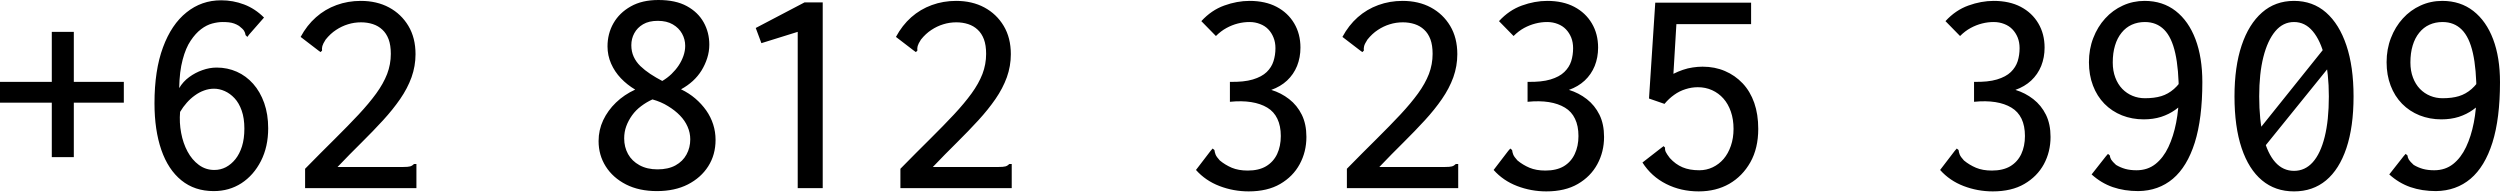
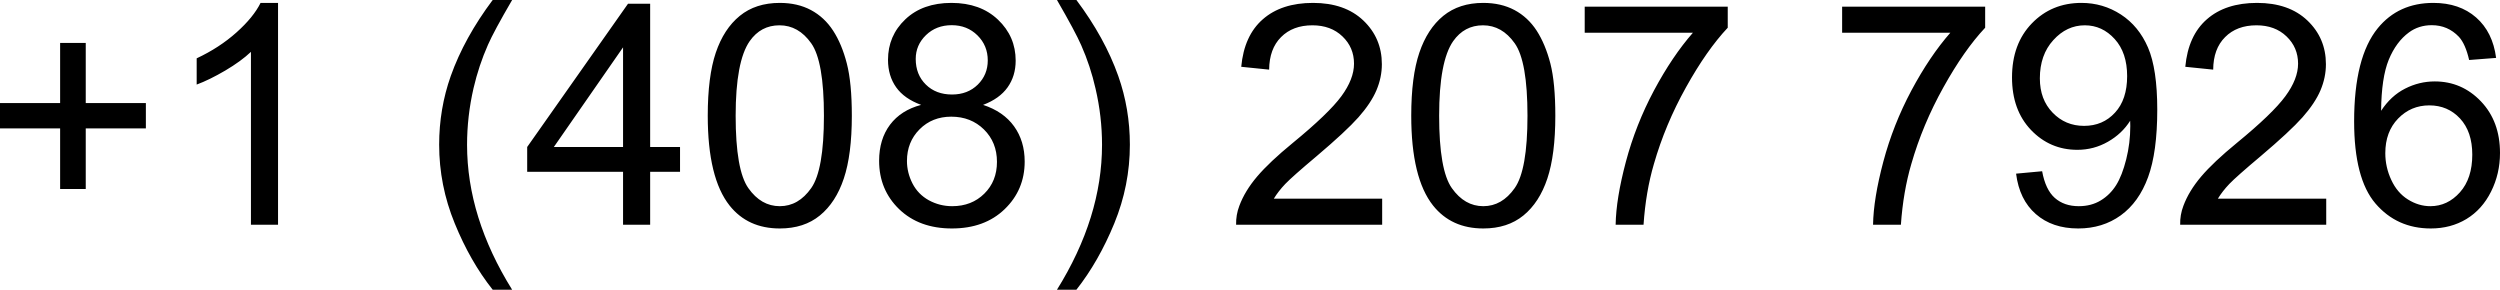
- <svg xmlns="http://www.w3.org/2000/svg" viewBox="0 11.35 419.95 32.15" data-asc="0.859" width="419.95" height="32.15">
+ <svg xmlns="http://www.w3.org/2000/svg" viewBox="0 8.86 404.98 46.93" data-asc="0.9052734375" width="404.98" height="46.93">
  <defs />
  <g fill="#000000">
    <g transform="translate(0, 0)">
-       <path d="M8.70 37.75L8.70 28.60L0 28.60L0 25.10L8.70 25.10L8.70 16.70L12.40 16.70L12.40 25.10L20.80 25.10L20.80 28.60L12.40 28.60L12.40 37.75L8.70 37.75ZM35.90 43.45Q32.70 43.45 30.48 41.65Q28.25 39.85 27.10 36.53Q25.95 33.20 25.95 28.70Q25.95 23.15 27.38 19.30Q28.80 15.45 31.33 13.43Q33.85 11.40 37.15 11.40Q39.15 11.40 41 12.10Q42.85 12.80 44.35 14.30L41.85 17.15L41.55 17.55L41.25 17.25Q41.20 16.85 41 16.53Q40.80 16.20 40.15 15.70Q39.75 15.45 39.33 15.30Q38.90 15.15 38.43 15.10Q37.95 15.05 37.40 15.05Q36.60 15.05 35.65 15.30Q34.70 15.55 33.78 16.25Q32.85 16.95 32.03 18.18Q31.20 19.40 30.68 21.38Q30.15 23.35 30.10 26.15Q30.75 25.05 31.78 24.30Q32.80 23.55 34 23.13Q35.20 22.70 36.40 22.70Q38.20 22.70 39.78 23.40Q41.35 24.10 42.53 25.43Q43.70 26.75 44.38 28.65Q45.05 30.55 45.05 32.90Q45.05 36 43.83 38.40Q42.60 40.80 40.55 42.13Q38.50 43.45 35.90 43.45L35.90 43.45M36 39.90Q37.05 39.90 37.95 39.43Q38.85 38.95 39.55 38.08Q40.25 37.20 40.65 35.93Q41.05 34.65 41.05 32.95Q41.05 31.20 40.60 29.93Q40.15 28.65 39.40 27.85Q38.65 27.05 37.75 26.65Q36.85 26.25 35.95 26.25Q35.10 26.25 34.28 26.55Q33.45 26.85 32.73 27.38Q32 27.90 31.38 28.60Q30.75 29.30 30.25 30.15Q30.10 31.95 30.43 33.68Q30.75 35.40 31.50 36.80Q32.25 38.20 33.40 39.05Q34.55 39.90 36 39.90L36 39.90ZM51.25 39.70Q54 36.90 56.25 34.68Q58.50 32.45 60.25 30.58Q62 28.70 63.20 27.05Q64.40 25.40 65.03 23.78Q65.65 22.15 65.65 20.40Q65.65 18.95 65.28 17.95Q64.90 16.95 64.22 16.33Q63.55 15.70 62.63 15.40Q61.70 15.10 60.65 15.10Q59.50 15.10 58.45 15.43Q57.40 15.75 56.45 16.38Q55.50 17 54.70 18Q54.25 18.70 54.15 19.08Q54.05 19.45 54.10 19.85L53.85 20.10L53.50 19.85L50.50 17.55Q51.55 15.60 53.08 14.25Q54.60 12.90 56.53 12.20Q58.45 11.50 60.60 11.50Q63.30 11.50 65.35 12.60Q67.40 13.70 68.60 15.70Q69.80 17.70 69.80 20.45Q69.80 22.45 69.13 24.33Q68.45 26.20 67.22 27.98Q66 29.75 64.35 31.55Q62.70 33.35 60.75 35.28Q58.80 37.20 56.70 39.40L67.70 39.40Q68.55 39.40 68.90 39.30Q69.25 39.20 69.55 38.90L69.95 38.90L69.95 39.40L69.95 42.95L51.25 42.95L51.25 39.70ZM110.35 43.45Q107.35 43.45 105.15 42.33Q102.95 41.20 101.75 39.30Q100.55 37.40 100.55 35.05Q100.55 33.20 101.32 31.55Q102.10 29.90 103.47 28.58Q104.85 27.25 106.70 26.40Q105.35 25.60 104.30 24.50Q103.25 23.40 102.65 22.03Q102.05 20.65 102.05 19.15Q102.05 17 103.05 15.25Q104.05 13.50 105.95 12.43Q107.85 11.35 110.60 11.35Q113.50 11.35 115.38 12.38Q117.25 13.40 118.20 15.10Q119.15 16.80 119.15 18.85Q119.15 20 118.80 21.10Q118.45 22.20 117.85 23.18Q117.25 24.15 116.38 24.95Q115.50 25.75 114.40 26.35Q115.75 27 116.80 27.90Q117.85 28.80 118.63 29.90Q119.40 31 119.80 32.25Q120.20 33.50 120.20 34.85Q120.20 37.35 118.97 39.28Q117.75 41.20 115.55 42.33Q113.35 43.45 110.35 43.45M110.45 39.80Q112.25 39.80 113.47 39.13Q114.70 38.45 115.32 37.30Q115.95 36.15 115.95 34.75Q115.95 33.65 115.50 32.63Q115.05 31.60 114.22 30.75Q113.40 29.90 112.22 29.18Q111.05 28.45 109.60 28.05Q108.60 28.50 107.70 29.18Q106.80 29.85 106.17 30.73Q105.55 31.60 105.20 32.55Q104.85 33.50 104.85 34.60Q104.85 36.05 105.50 37.23Q106.15 38.40 107.42 39.10Q108.70 39.80 110.45 39.80M111.25 24.95Q112.10 24.45 112.80 23.78Q113.50 23.10 114 22.35Q114.50 21.60 114.80 20.75Q115.10 19.90 115.10 19.05Q115.10 17.95 114.57 17Q114.05 16.05 113.02 15.45Q112 14.85 110.50 14.85Q109 14.85 108.02 15.43Q107.05 16 106.55 16.93Q106.05 17.85 106.05 18.95Q106.05 20 106.45 20.88Q106.85 21.75 107.57 22.45Q108.30 23.15 109.25 23.78Q110.20 24.40 111.25 24.95ZM134 42.95L134 16.70L127.90 18.60L126.95 16.05L135.15 11.75L138.20 11.75L138.20 42.95L134 42.95ZM151.25 39.70Q154 36.90 156.25 34.68Q158.50 32.45 160.25 30.58Q162 28.70 163.20 27.05Q164.40 25.40 165.03 23.78Q165.65 22.15 165.65 20.40Q165.65 18.95 165.28 17.95Q164.90 16.95 164.22 16.33Q163.55 15.70 162.63 15.40Q161.70 15.10 160.65 15.10Q159.50 15.10 158.45 15.43Q157.40 15.75 156.45 16.38Q155.50 17 154.70 18Q154.25 18.70 154.15 19.08Q154.05 19.45 154.10 19.85L153.85 20.10L153.50 19.85L150.50 17.55Q151.55 15.60 153.07 14.25Q154.60 12.90 156.53 12.20Q158.45 11.50 160.60 11.50Q163.30 11.50 165.35 12.60Q167.40 13.70 168.60 15.70Q169.80 17.70 169.80 20.45Q169.80 22.45 169.13 24.33Q168.45 26.20 167.22 27.98Q166 29.75 164.35 31.55Q162.70 33.35 160.75 35.28Q158.80 37.20 156.70 39.40L167.70 39.40Q168.55 39.40 168.90 39.30Q169.25 39.20 169.55 38.90L169.95 38.90L169.95 39.40L169.95 42.95L151.25 42.95L151.25 39.70ZM209.75 43.50Q207.20 43.50 204.85 42.60Q202.50 41.70 200.90 39.90L203.35 36.70L203.70 36.30L204 36.55Q204.05 36.95 204.20 37.33Q204.35 37.70 204.90 38.30Q205.80 39.05 206.92 39.53Q208.05 40 209.60 40Q211.45 40 212.67 39.28Q213.90 38.55 214.53 37.23Q215.15 35.90 215.15 34.20Q215.15 32.50 214.57 31.30Q214 30.10 212.88 29.43Q211.75 28.75 210.17 28.50Q208.60 28.25 206.60 28.45L206.60 25.10Q208.95 25.15 210.45 24.70Q211.95 24.25 212.78 23.45Q213.60 22.65 213.92 21.63Q214.25 20.60 214.25 19.45Q214.25 18.45 213.92 17.65Q213.60 16.85 213.05 16.28Q212.50 15.70 211.67 15.38Q210.85 15.05 209.90 15.05Q208.90 15.05 207.92 15.30Q206.95 15.55 206.03 16.05Q205.10 16.55 204.25 17.40L201.80 14.90Q203.50 13.05 205.65 12.28Q207.80 11.50 209.90 11.50Q212.55 11.50 214.45 12.50Q216.35 13.50 217.40 15.28Q218.45 17.05 218.45 19.35Q218.45 21 217.88 22.43Q217.30 23.85 216.20 24.88Q215.10 25.90 213.55 26.45Q215.20 26.95 216.55 28Q217.90 29.05 218.68 30.63Q219.45 32.20 219.45 34.35Q219.45 36.85 218.32 38.93Q217.20 41 215.05 42.25Q212.90 43.50 209.75 43.50L209.75 43.50ZM226.25 39.70Q229 36.90 231.25 34.68Q233.50 32.45 235.25 30.58Q237 28.70 238.20 27.05Q239.40 25.40 240.03 23.78Q240.65 22.15 240.65 20.40Q240.65 18.95 240.28 17.95Q239.90 16.95 239.22 16.33Q238.55 15.70 237.63 15.40Q236.70 15.10 235.65 15.10Q234.50 15.10 233.45 15.43Q232.40 15.75 231.45 16.38Q230.50 17 229.70 18Q229.25 18.70 229.15 19.08Q229.05 19.45 229.10 19.85L228.85 20.10L228.50 19.85L225.50 17.55Q226.55 15.60 228.07 14.25Q229.60 12.90 231.53 12.20Q233.45 11.50 235.60 11.50Q238.30 11.50 240.35 12.60Q242.40 13.70 243.60 15.70Q244.80 17.70 244.80 20.45Q244.80 22.45 244.13 24.33Q243.45 26.20 242.22 27.98Q241 29.75 239.35 31.55Q237.70 33.35 235.75 35.28Q233.80 37.20 231.70 39.40L242.70 39.40Q243.55 39.40 243.90 39.30Q244.25 39.20 244.55 38.90L244.95 38.90L244.95 39.40L244.95 42.95L226.25 42.95L226.25 39.70ZM259.75 43.50Q257.20 43.50 254.85 42.60Q252.50 41.70 250.90 39.90L253.35 36.70L253.70 36.30L254 36.55Q254.05 36.95 254.20 37.33Q254.35 37.70 254.90 38.30Q255.80 39.05 256.93 39.53Q258.05 40 259.60 40Q261.45 40 262.68 39.28Q263.90 38.55 264.52 37.23Q265.15 35.90 265.15 34.20Q265.15 32.50 264.57 31.30Q264 30.10 262.88 29.43Q261.75 28.75 260.18 28.50Q258.60 28.25 256.60 28.45L256.60 25.10Q258.95 25.15 260.45 24.70Q261.95 24.25 262.77 23.45Q263.60 22.65 263.93 21.63Q264.25 20.60 264.25 19.45Q264.25 18.45 263.93 17.65Q263.60 16.85 263.05 16.28Q262.50 15.70 261.68 15.38Q260.85 15.05 259.90 15.05Q258.90 15.05 257.93 15.30Q256.95 15.55 256.02 16.05Q255.10 16.55 254.25 17.40L251.80 14.90Q253.50 13.05 255.65 12.28Q257.80 11.50 259.90 11.50Q262.55 11.50 264.45 12.50Q266.35 13.50 267.40 15.28Q268.45 17.05 268.45 19.35Q268.45 21 267.88 22.43Q267.30 23.85 266.20 24.88Q265.10 25.90 263.55 26.45Q265.20 26.95 266.55 28Q267.90 29.05 268.68 30.63Q269.45 32.20 269.45 34.35Q269.45 36.85 268.32 38.93Q267.20 41 265.05 42.25Q262.90 43.50 259.75 43.50L259.75 43.50ZM285.35 43.50Q282.35 43.50 279.88 42.25Q277.40 41 275.90 38.65L279.05 36.20L279.45 35.90L279.70 36.15Q279.65 36.55 279.83 36.90Q280 37.25 280.50 37.90Q281.45 38.95 282.63 39.45Q283.80 39.95 285.45 39.95Q286.65 39.95 287.70 39.45Q288.75 38.95 289.53 38.05Q290.30 37.15 290.75 35.85Q291.20 34.55 291.20 33Q291.20 31.40 290.75 30.10Q290.30 28.80 289.50 27.90Q288.70 27 287.60 26.50Q286.50 26.00 285.20 26.00Q284.15 26.00 283.13 26.33Q282.10 26.65 281.23 27.28Q280.35 27.90 279.60 28.80L277 27.90L278.05 11.80L294.15 11.80L294.15 15.40L281.60 15.40L281.10 23.75Q281.90 23.35 282.70 23.08Q283.50 22.80 284.35 22.68Q285.20 22.55 286 22.55Q288.05 22.55 289.75 23.28Q291.45 24.00 292.73 25.35Q294 26.70 294.68 28.63Q295.35 30.55 295.35 33Q295.35 36.25 294.03 38.60Q292.70 40.95 290.48 42.23Q288.25 43.50 285.35 43.50L285.35 43.50ZM334.75 43.50Q332.20 43.50 329.85 42.60Q327.50 41.70 325.90 39.90L328.35 36.70L328.70 36.30L329 36.55Q329.05 36.95 329.20 37.33Q329.35 37.70 329.90 38.30Q330.80 39.05 331.93 39.53Q333.05 40 334.60 40Q336.45 40 337.68 39.28Q338.90 38.55 339.53 37.23Q340.15 35.90 340.15 34.20Q340.15 32.50 339.58 31.30Q339 30.10 337.88 29.43Q336.75 28.75 335.18 28.50Q333.60 28.25 331.60 28.45L331.60 25.10Q333.95 25.15 335.45 24.70Q336.95 24.25 337.78 23.45Q338.60 22.65 338.93 21.63Q339.25 20.60 339.25 19.45Q339.25 18.45 338.93 17.65Q338.60 16.85 338.05 16.28Q337.50 15.70 336.68 15.38Q335.85 15.05 334.90 15.05Q333.90 15.05 332.93 15.30Q331.95 15.55 331.03 16.05Q330.10 16.55 329.25 17.40L326.80 14.90Q328.50 13.05 330.65 12.28Q332.80 11.50 334.90 11.50Q337.55 11.50 339.45 12.50Q341.35 13.50 342.40 15.28Q343.45 17.05 343.45 19.35Q343.45 21 342.88 22.43Q342.30 23.85 341.20 24.88Q340.10 25.90 338.55 26.45Q340.20 26.95 341.55 28Q342.90 29.05 343.68 30.63Q344.45 32.20 344.45 34.35Q344.45 36.85 343.33 38.93Q342.20 41 340.05 42.25Q337.90 43.50 334.75 43.50L334.75 43.50ZM359.20 43.45Q356.85 43.45 354.90 42.78Q352.95 42.10 351.35 40.65L353.75 37.60L354.10 37.20L354.40 37.45Q354.45 37.85 354.65 38.18Q354.85 38.50 355.45 39.05Q356.20 39.50 357.03 39.73Q357.85 39.95 358.90 39.95Q360.75 39.95 362.08 38.90Q363.40 37.85 364.25 36.05Q365.10 34.25 365.55 31.95Q366 29.65 366 27.15Q366 22.95 365.40 20.28Q364.80 17.60 363.53 16.33Q362.25 15.05 360.30 15.05Q359.10 15.05 358.10 15.50Q357.10 15.95 356.38 16.85Q355.65 17.75 355.28 19Q354.90 20.25 354.90 21.85Q354.90 23.25 355.33 24.38Q355.75 25.50 356.50 26.28Q357.25 27.05 358.23 27.45Q359.20 27.85 360.30 27.85Q361.90 27.85 363.05 27.50Q364.20 27.15 365.18 26.30Q366.15 25.45 366.95 24.05L367.30 28.05Q366.45 29.05 365.40 29.80Q364.35 30.55 363.03 30.98Q361.70 31.40 360.10 31.40Q358.15 31.40 356.45 30.73Q354.75 30.05 353.50 28.78Q352.25 27.50 351.58 25.73Q350.90 23.95 350.90 21.80Q350.90 19.60 351.63 17.73Q352.35 15.85 353.63 14.45Q354.90 13.05 356.60 12.28Q358.30 11.50 360.25 11.50Q363.30 11.50 365.48 13.20Q367.65 14.90 368.80 17.95Q369.95 21 369.95 25.15Q369.95 31.25 368.68 35.30Q367.40 39.35 365 41.38Q362.60 43.40 359.20 43.45L359.20 43.45ZM378.20 34.70L391.55 18.05L392.65 20.85L379.30 37.35L378.20 34.70M385.35 43.50Q382.20 43.50 379.98 41.65Q377.75 39.80 376.55 36.23Q375.35 32.65 375.35 27.55Q375.35 22.55 376.55 18.98Q377.75 15.40 379.98 13.45Q382.20 11.50 385.35 11.50Q388.50 11.50 390.73 13.45Q392.95 15.40 394.15 18.98Q395.35 22.55 395.35 27.55Q395.35 32.65 394.15 36.23Q392.95 39.80 390.73 41.65Q388.50 43.50 385.35 43.50M385.35 40.05Q387.20 40.05 388.50 38.60Q389.80 37.15 390.50 34.35Q391.20 31.55 391.20 27.55Q391.20 23.70 390.50 20.93Q389.80 18.15 388.50 16.60Q387.20 15.05 385.35 15.05Q383.50 15.05 382.20 16.60Q380.90 18.15 380.20 20.93Q379.50 23.70 379.50 27.55Q379.50 31.55 380.20 34.35Q380.90 37.15 382.20 38.60Q383.50 40.05 385.35 40.05ZM409.20 43.45Q406.85 43.45 404.90 42.78Q402.95 42.10 401.35 40.65L403.75 37.60L404.10 37.20L404.40 37.45Q404.45 37.85 404.65 38.18Q404.85 38.50 405.45 39.05Q406.20 39.50 407.03 39.73Q407.85 39.95 408.90 39.95Q410.75 39.95 412.08 38.90Q413.40 37.85 414.25 36.05Q415.10 34.25 415.55 31.95Q416 29.65 416 27.15Q416 22.95 415.40 20.28Q414.80 17.60 413.53 16.33Q412.25 15.05 410.30 15.05Q409.10 15.05 408.10 15.50Q407.10 15.95 406.38 16.85Q405.65 17.75 405.28 19Q404.90 20.25 404.90 21.85Q404.90 23.25 405.33 24.38Q405.75 25.50 406.50 26.28Q407.25 27.05 408.23 27.45Q409.20 27.85 410.30 27.85Q411.90 27.85 413.05 27.50Q414.20 27.15 415.18 26.30Q416.15 25.45 416.95 24.05L417.30 28.05Q416.45 29.05 415.40 29.80Q414.35 30.55 413.03 30.98Q411.70 31.40 410.10 31.40Q408.15 31.40 406.45 30.73Q404.75 30.05 403.50 28.78Q402.25 27.50 401.58 25.73Q400.90 23.95 400.90 21.80Q400.90 19.60 401.63 17.73Q402.35 15.85 403.63 14.45Q404.90 13.05 406.60 12.28Q408.30 11.50 410.25 11.50Q413.30 11.50 415.48 13.20Q417.65 14.90 418.80 17.95Q419.95 21 419.95 25.15Q419.95 31.25 418.68 35.30Q417.40 39.35 415 41.38Q412.60 43.40 409.20 43.45L409.20 43.45Z" />
+       <path d="M9.74 39.48L9.74 29.66L0 29.66L0 25.56L9.74 25.56L9.74 15.82L13.89 15.82L13.89 25.56L23.63 25.56L23.63 29.66L13.89 29.66L13.89 39.48L9.74 39.48ZM45.04 45.26L40.65 45.26L40.65 17.26Q39.06 18.77 36.49 20.29Q33.91 21.80 31.86 22.56L31.86 18.31Q35.55 16.58 38.31 14.11Q41.06 11.65 42.21 9.33L45.04 9.33L45.04 45.26ZM79.81 55.79Q76.17 51.20 73.66 45.04Q71.14 38.89 71.14 32.30Q71.14 26.49 73.02 21.17Q75.22 14.99 79.81 8.86L82.96 8.86Q80.00 13.94 79.05 16.11Q77.56 19.48 76.71 23.14Q75.66 27.71 75.66 32.32Q75.66 44.07 82.96 55.79L79.81 55.79ZM100.93 45.26L100.93 36.69L85.40 36.69L85.40 32.67L101.73 9.47L105.32 9.47L105.32 32.67L110.16 32.67L110.16 36.69L105.32 36.69L105.32 45.26L100.93 45.26M100.93 32.67L100.93 16.53L89.72 32.67L100.93 32.67ZM114.65 27.61Q114.65 21.26 115.95 17.40Q117.26 13.53 119.84 11.43Q122.41 9.33 126.32 9.33Q129.20 9.33 131.37 10.49Q133.54 11.65 134.96 13.83Q136.38 16.02 137.18 19.15Q137.99 22.29 137.99 27.61Q137.99 33.91 136.69 37.78Q135.40 41.65 132.82 43.76Q130.25 45.87 126.32 45.87Q121.14 45.87 118.19 42.16Q114.65 37.70 114.65 27.61M119.17 27.61Q119.17 36.43 121.23 39.34Q123.29 42.26 126.32 42.26Q129.35 42.26 131.41 39.33Q133.47 36.40 133.47 27.61Q133.47 18.77 131.41 15.87Q129.35 12.96 126.27 12.96Q123.24 12.96 121.44 15.53Q119.17 18.80 119.17 27.61ZM149.22 25.85Q146.48 24.85 145.17 23.00Q143.85 21.14 143.85 18.55Q143.85 14.65 146.66 11.99Q149.46 9.33 154.13 9.33Q158.81 9.33 161.67 12.05Q164.53 14.77 164.53 18.68Q164.53 21.17 163.22 23.01Q161.91 24.85 159.25 25.85Q162.55 26.93 164.27 29.32Q165.99 31.71 165.99 35.03Q165.99 39.62 162.74 42.75Q159.50 45.87 154.20 45.87Q148.90 45.87 145.65 42.74Q142.41 39.60 142.41 34.91Q142.41 31.42 144.18 29.06Q145.95 26.71 149.22 25.85M148.34 18.41Q148.34 20.95 149.98 22.56Q151.61 24.17 154.22 24.17Q156.76 24.17 158.39 22.57Q160.01 20.97 160.01 18.65Q160.01 16.24 158.34 14.59Q156.67 12.94 154.17 12.94Q151.66 12.94 150 14.55Q148.34 16.16 148.34 18.41M146.92 34.94Q146.92 36.82 147.81 38.57Q148.71 40.33 150.46 41.30Q152.22 42.26 154.25 42.26Q157.40 42.26 159.45 40.23Q161.50 38.21 161.50 35.08Q161.50 31.91 159.39 29.83Q157.28 27.76 154.10 27.76Q151.00 27.76 148.96 29.81Q146.92 31.86 146.92 34.94ZM174.37 55.79L171.22 55.79Q178.52 44.07 178.52 32.32Q178.52 27.73 177.47 23.22Q176.64 19.56 175.15 16.19Q174.19 13.99 171.22 8.86L174.37 8.86Q178.96 14.99 181.15 21.17Q183.03 26.49 183.03 32.30Q183.03 38.89 180.51 45.04Q177.98 51.20 174.37 55.79ZM223.90 41.04L223.90 45.26L200.24 45.26Q200.20 43.68 200.76 42.21Q201.66 39.79 203.65 37.45Q205.64 35.11 209.40 32.03Q215.23 27.25 217.29 24.45Q219.34 21.66 219.34 19.17Q219.34 16.55 217.47 14.76Q215.60 12.96 212.60 12.96Q209.42 12.96 207.52 14.87Q205.62 16.77 205.59 20.14L201.07 19.68Q201.54 14.62 204.57 11.98Q207.59 9.33 212.70 9.33Q217.85 9.33 220.85 12.18Q223.85 15.04 223.85 19.26Q223.85 21.41 222.97 23.49Q222.09 25.56 220.06 27.86Q218.02 30.15 213.28 34.16Q209.33 37.48 208.20 38.66Q207.08 39.84 206.35 41.04L223.90 41.04ZM228.61 27.61Q228.61 21.26 229.92 17.40Q231.23 13.53 233.80 11.43Q236.38 9.33 240.28 9.33Q243.16 9.33 245.34 10.49Q247.51 11.65 248.93 13.83Q250.34 16.02 251.15 19.15Q251.95 22.29 251.95 27.61Q251.95 33.91 250.66 37.78Q249.37 41.65 246.79 43.76Q244.21 45.87 240.28 45.87Q235.11 45.87 232.15 42.16Q228.61 37.70 228.61 27.61M233.13 27.61Q233.13 36.43 235.19 39.34Q237.26 42.26 240.28 42.26Q243.31 42.26 245.37 39.33Q247.44 36.40 247.44 27.61Q247.44 18.77 245.37 15.87Q243.31 12.96 240.23 12.96Q237.21 12.96 235.40 15.53Q233.13 18.80 233.13 27.61ZM256.71 14.16L256.71 9.94L279.88 9.94L279.88 13.35Q276.46 16.99 273.11 23.02Q269.75 29.05 267.92 35.42Q266.60 39.92 266.24 45.26L261.72 45.26Q261.79 41.04 263.38 35.06Q264.97 29.08 267.93 23.52Q270.90 17.97 274.24 14.16L256.71 14.16ZM298.41 14.16L298.41 9.94L321.58 9.94L321.58 13.35Q318.16 16.99 314.81 23.02Q311.45 29.05 309.62 35.42Q308.30 39.92 307.93 45.26L303.42 45.26Q303.49 41.04 305.08 35.06Q306.67 29.08 309.63 23.52Q312.60 17.97 315.94 14.16L298.41 14.16ZM326.59 36.99L330.81 36.60Q331.35 39.58 332.86 40.92Q334.38 42.26 336.74 42.26Q338.77 42.26 340.30 41.33Q341.82 40.41 342.80 38.85Q343.77 37.30 344.43 34.67Q345.09 32.03 345.09 29.30Q345.09 29.00 345.07 28.42Q343.75 30.52 341.47 31.82Q339.18 33.13 336.52 33.13Q332.08 33.13 329.00 29.91Q325.93 26.68 325.93 21.41Q325.93 15.97 329.14 12.65Q332.35 9.33 337.18 9.33Q340.67 9.33 343.57 11.21Q346.46 13.09 347.96 16.56Q349.46 20.04 349.46 26.64Q349.46 33.50 347.97 37.56Q346.48 41.63 343.54 43.75Q340.60 45.87 336.65 45.87Q332.45 45.87 329.79 43.54Q327.12 41.21 326.59 36.99M344.58 21.19Q344.58 17.41 342.57 15.19Q340.55 12.96 337.72 12.96Q334.79 12.96 332.62 15.36Q330.44 17.75 330.44 21.56Q330.44 24.98 332.51 27.11Q334.57 29.25 337.60 29.25Q340.65 29.25 342.61 27.11Q344.58 24.98 344.58 21.19ZM376.83 41.04L376.83 45.26L353.17 45.26Q353.13 43.68 353.69 42.21Q354.59 39.79 356.58 37.45Q358.57 35.11 362.33 32.03Q368.16 27.25 370.21 24.45Q372.27 21.66 372.27 19.17Q372.27 16.55 370.40 14.76Q368.53 12.96 365.53 12.96Q362.35 12.96 360.45 14.87Q358.54 16.77 358.52 20.14L354.00 19.68Q354.47 14.62 357.50 11.98Q360.52 9.33 365.63 9.33Q370.78 9.33 373.78 12.18Q376.78 15.04 376.78 19.26Q376.78 21.41 375.90 23.49Q375.02 25.56 372.99 27.86Q370.95 30.15 366.21 34.16Q362.26 37.48 361.13 38.66Q360.01 39.84 359.28 41.04L376.83 41.04ZM404.35 18.24L399.98 18.58Q399.39 15.99 398.32 14.82Q396.53 12.94 393.92 12.94Q391.82 12.94 390.23 14.11Q388.16 15.63 386.96 18.53Q385.77 21.44 385.72 26.81Q387.30 24.39 389.60 23.22Q391.89 22.05 394.41 22.05Q398.80 22.05 401.89 25.28Q404.98 28.52 404.98 33.64Q404.98 37.01 403.53 39.90Q402.08 42.80 399.54 44.34Q397.00 45.87 393.77 45.87Q388.28 45.87 384.81 41.83Q381.35 37.79 381.35 28.52Q381.35 18.14 385.18 13.43Q388.53 9.33 394.19 9.33Q398.41 9.33 401.11 11.69Q403.81 14.06 404.35 18.24M386.40 33.67Q386.40 35.94 387.37 38.01Q388.33 40.09 390.06 41.17Q391.80 42.26 393.70 42.26Q396.48 42.26 398.49 40.01Q400.49 37.77 400.49 33.91Q400.49 30.20 398.51 28.06Q396.53 25.93 393.53 25.93Q390.55 25.93 388.48 28.06Q386.40 30.20 386.40 33.67Z" />
    </g>
  </g>
</svg>
